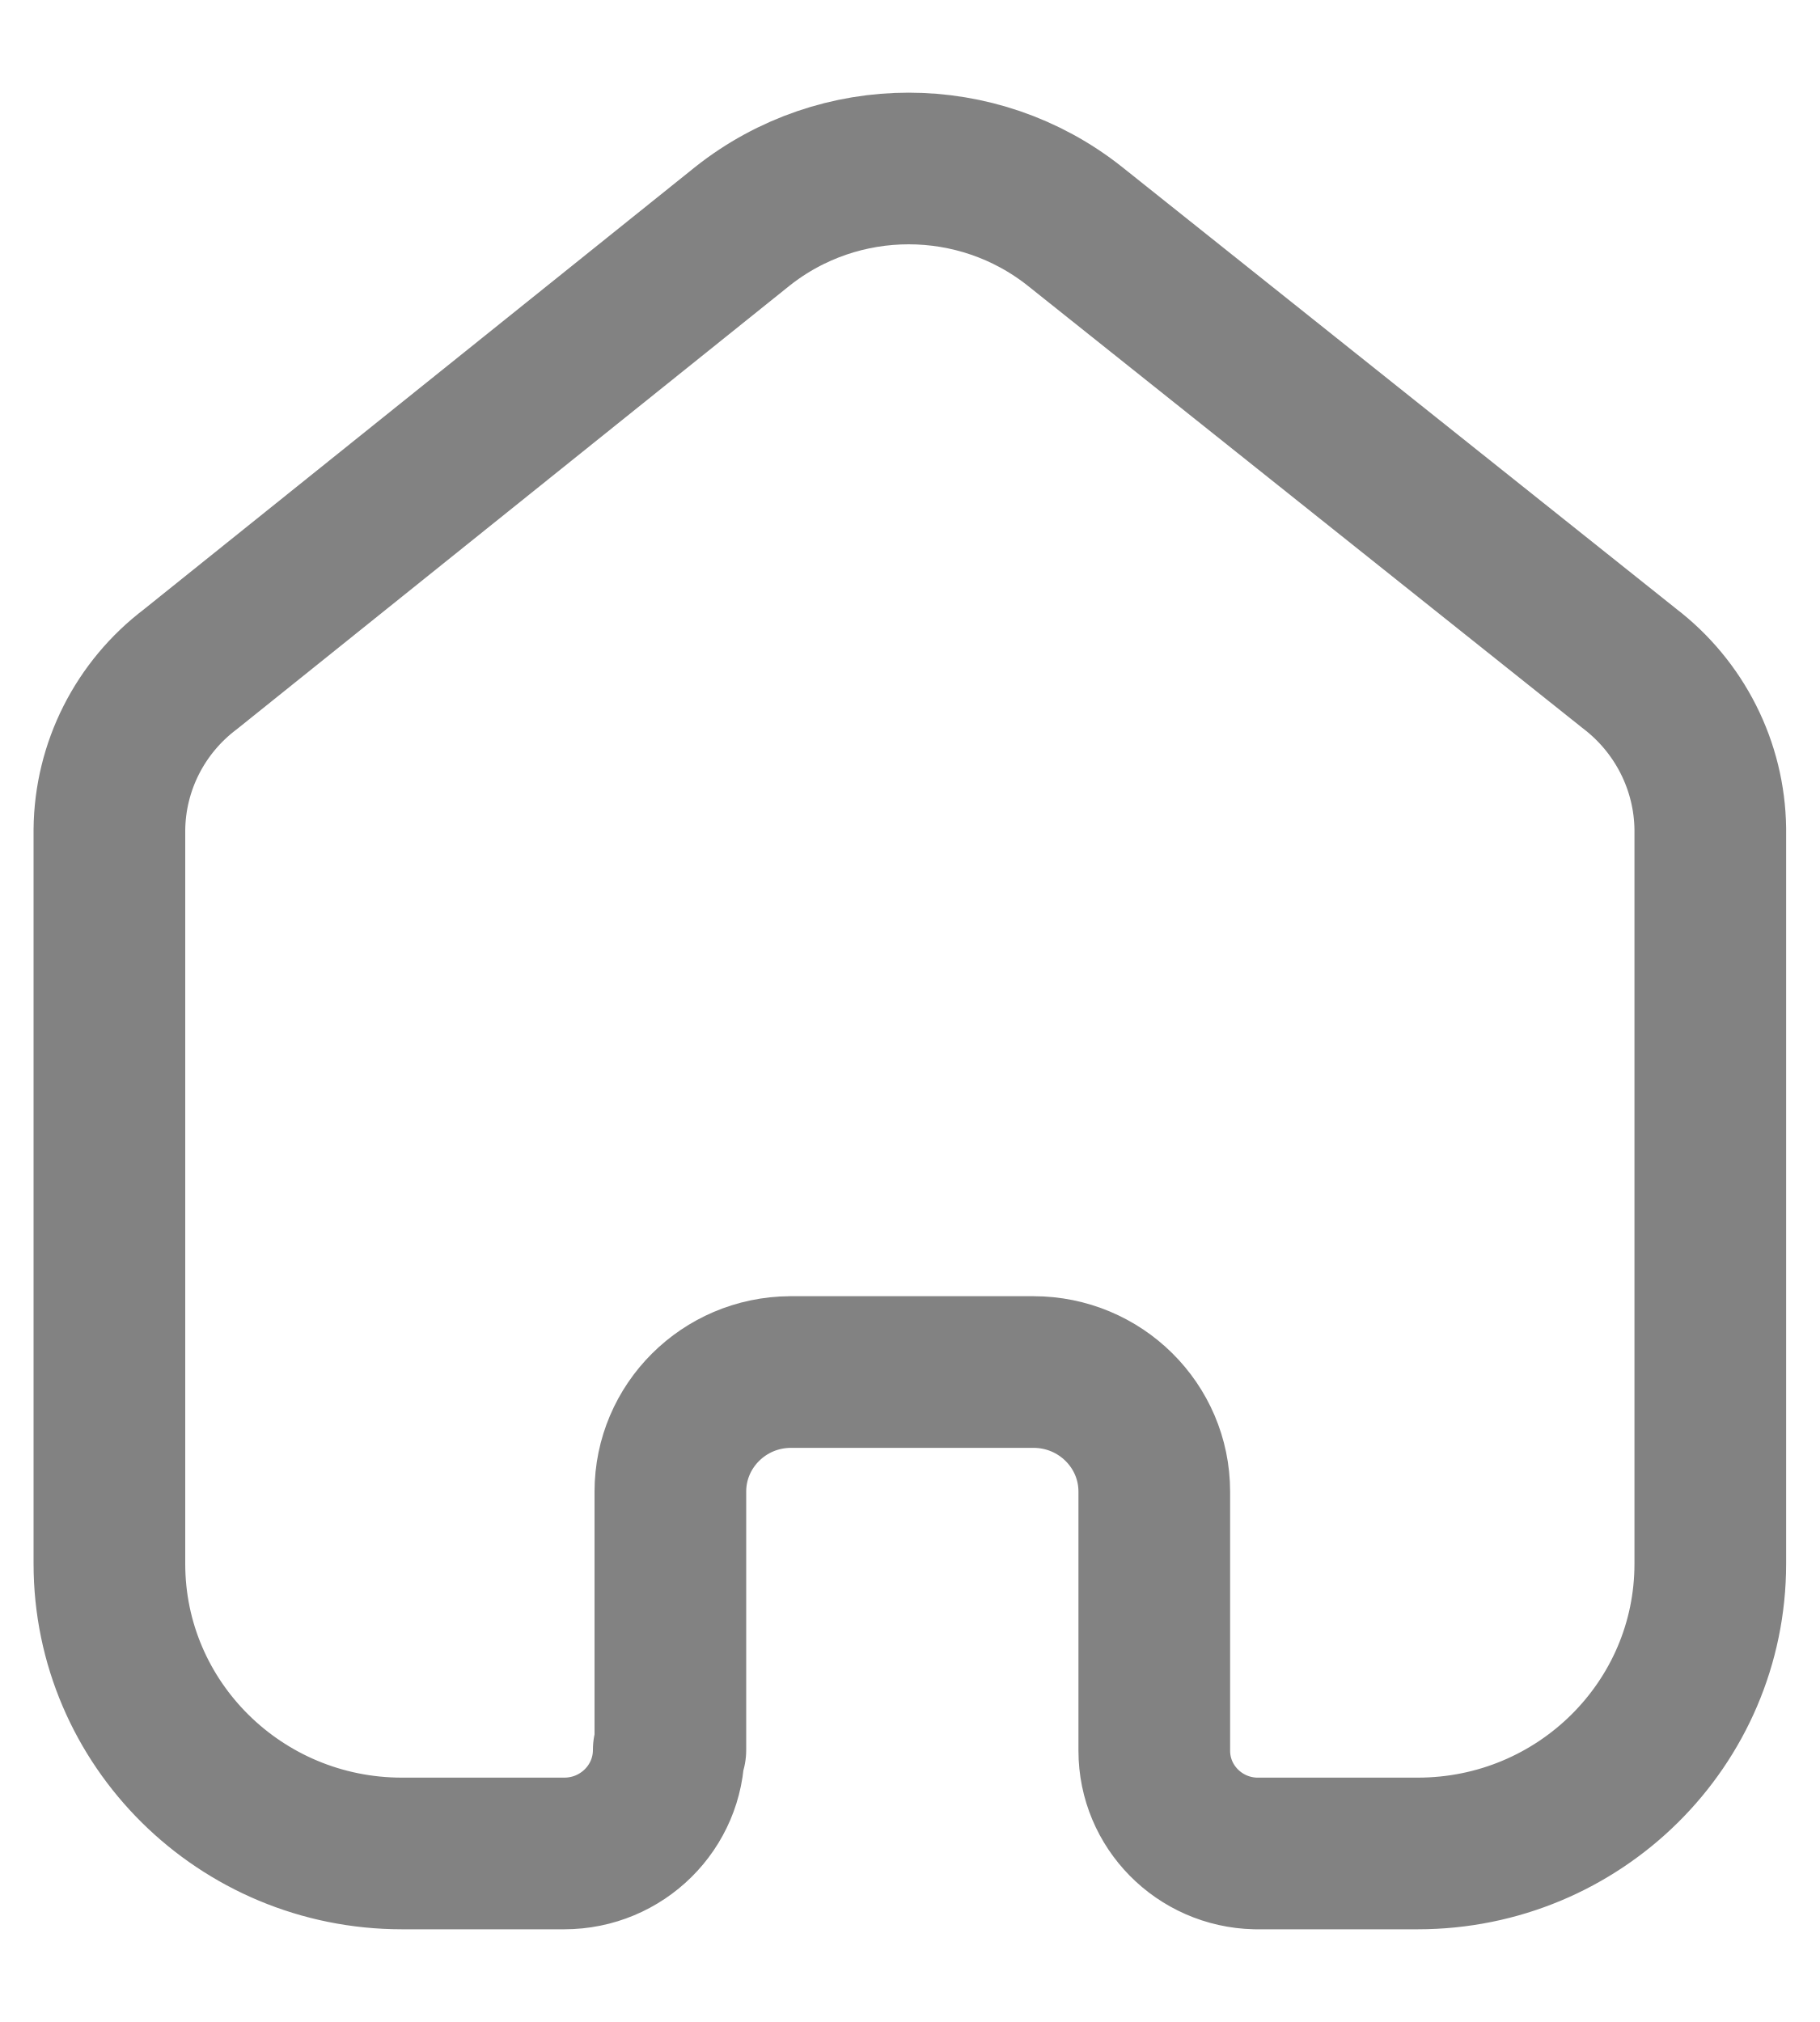
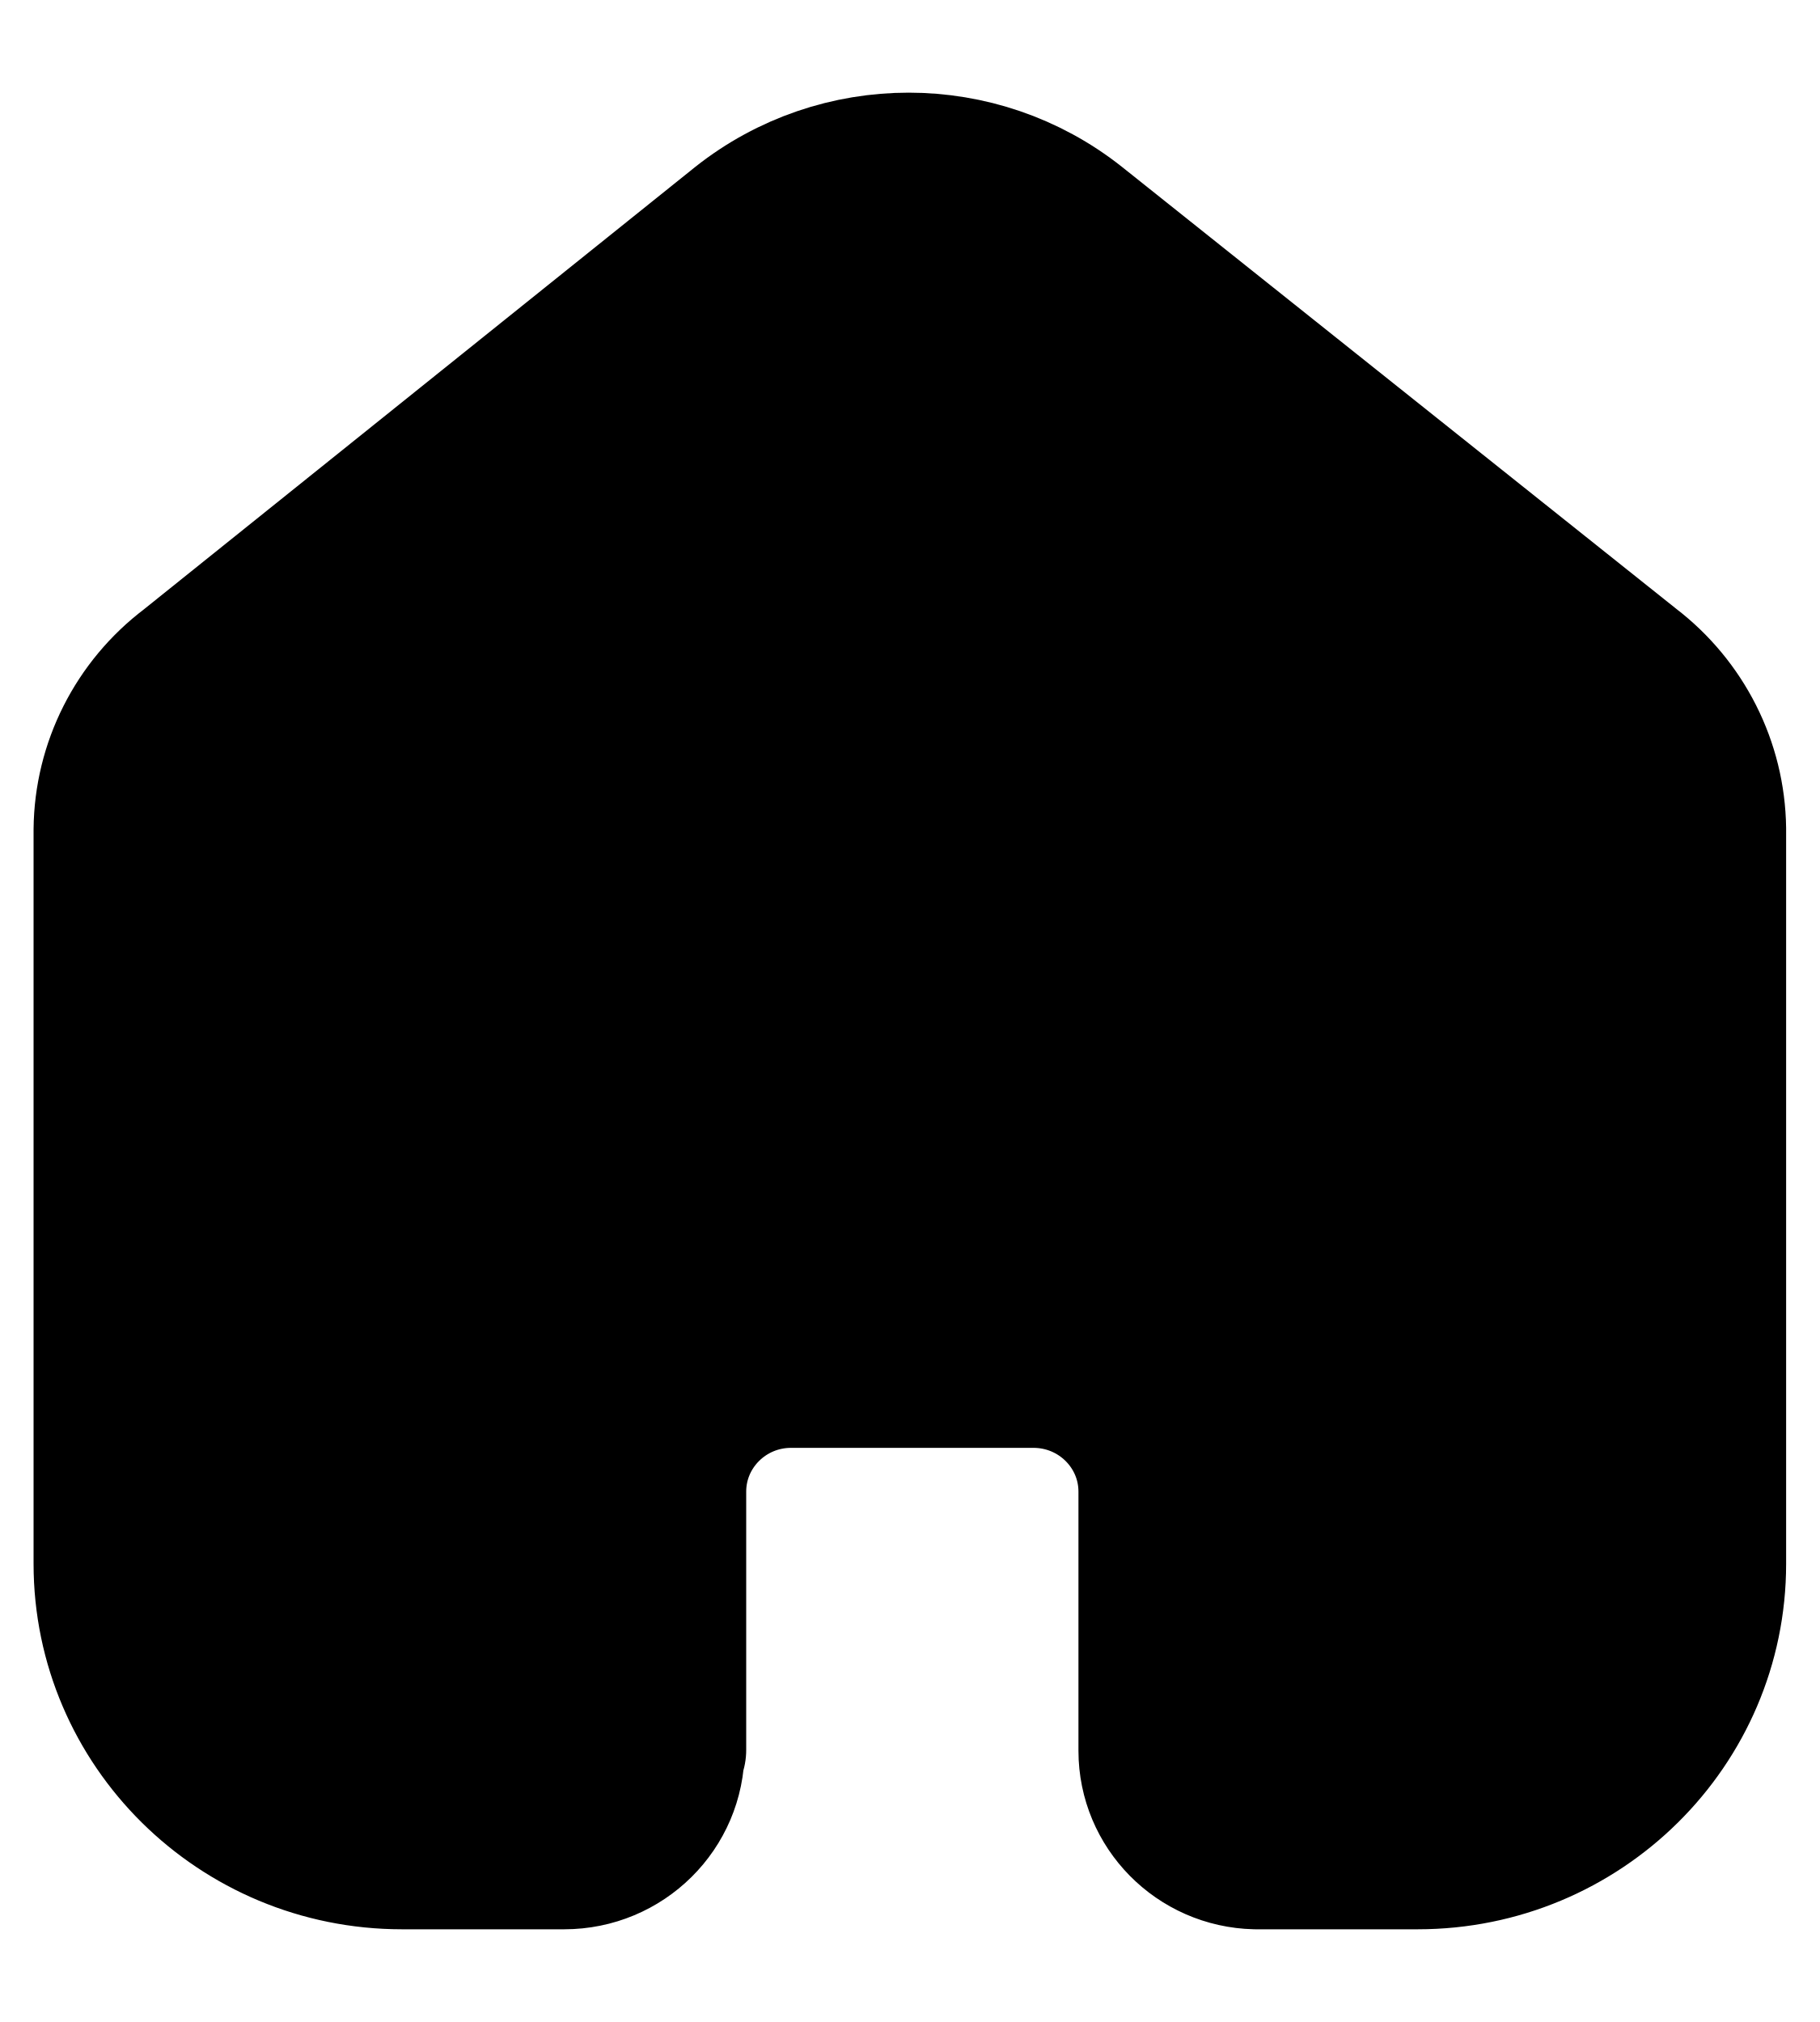
- <svg xmlns="http://www.w3.org/2000/svg" width="18" height="20" viewBox="0 0 18 20" fill="none">
-   <path d="M6.63 17.309V14.754C6.63 14.104 7.16 13.575 7.816 13.571H10.221C10.881 13.571 11.416 14.101 11.416 14.754V14.754V17.317C11.416 17.869 11.861 18.32 12.418 18.333H14.021C15.62 18.333 16.915 17.05 16.915 15.468V15.468V8.198C16.907 7.576 16.612 6.991 16.114 6.611L10.63 2.238C9.669 1.476 8.304 1.476 7.343 2.238L1.884 6.619C1.384 6.997 1.088 7.583 1.082 8.206V15.468C1.082 17.05 2.378 18.333 3.976 18.333H5.58C6.151 18.333 6.614 17.875 6.614 17.309V17.309" stroke="#828282" stroke-width="1.5" stroke-linecap="round" stroke-linejoin="round" />
+ <svg xmlns="http://www.w3.org/2000/svg" width="18" height="20" viewBox="0 0 18 20" fill="currentColor">
+   <path d="M6.63 17.309V14.754C6.63 14.104 7.16 13.575 7.816 13.571H10.221C10.881 13.571 11.416 14.101 11.416 14.754V14.754V17.317C11.416 17.869 11.861 18.32 12.418 18.333H14.021C15.62 18.333 16.915 17.05 16.915 15.468V15.468V8.198C16.907 7.576 16.612 6.991 16.114 6.611L10.63 2.238C9.669 1.476 8.304 1.476 7.343 2.238L1.884 6.619C1.384 6.997 1.088 7.583 1.082 8.206V15.468C1.082 17.05 2.378 18.333 3.976 18.333H5.58C6.151 18.333 6.614 17.875 6.614 17.309V17.309" stroke="currentColor" stroke-width="1.5" stroke-linecap="round" stroke-linejoin="round" />
</svg>
